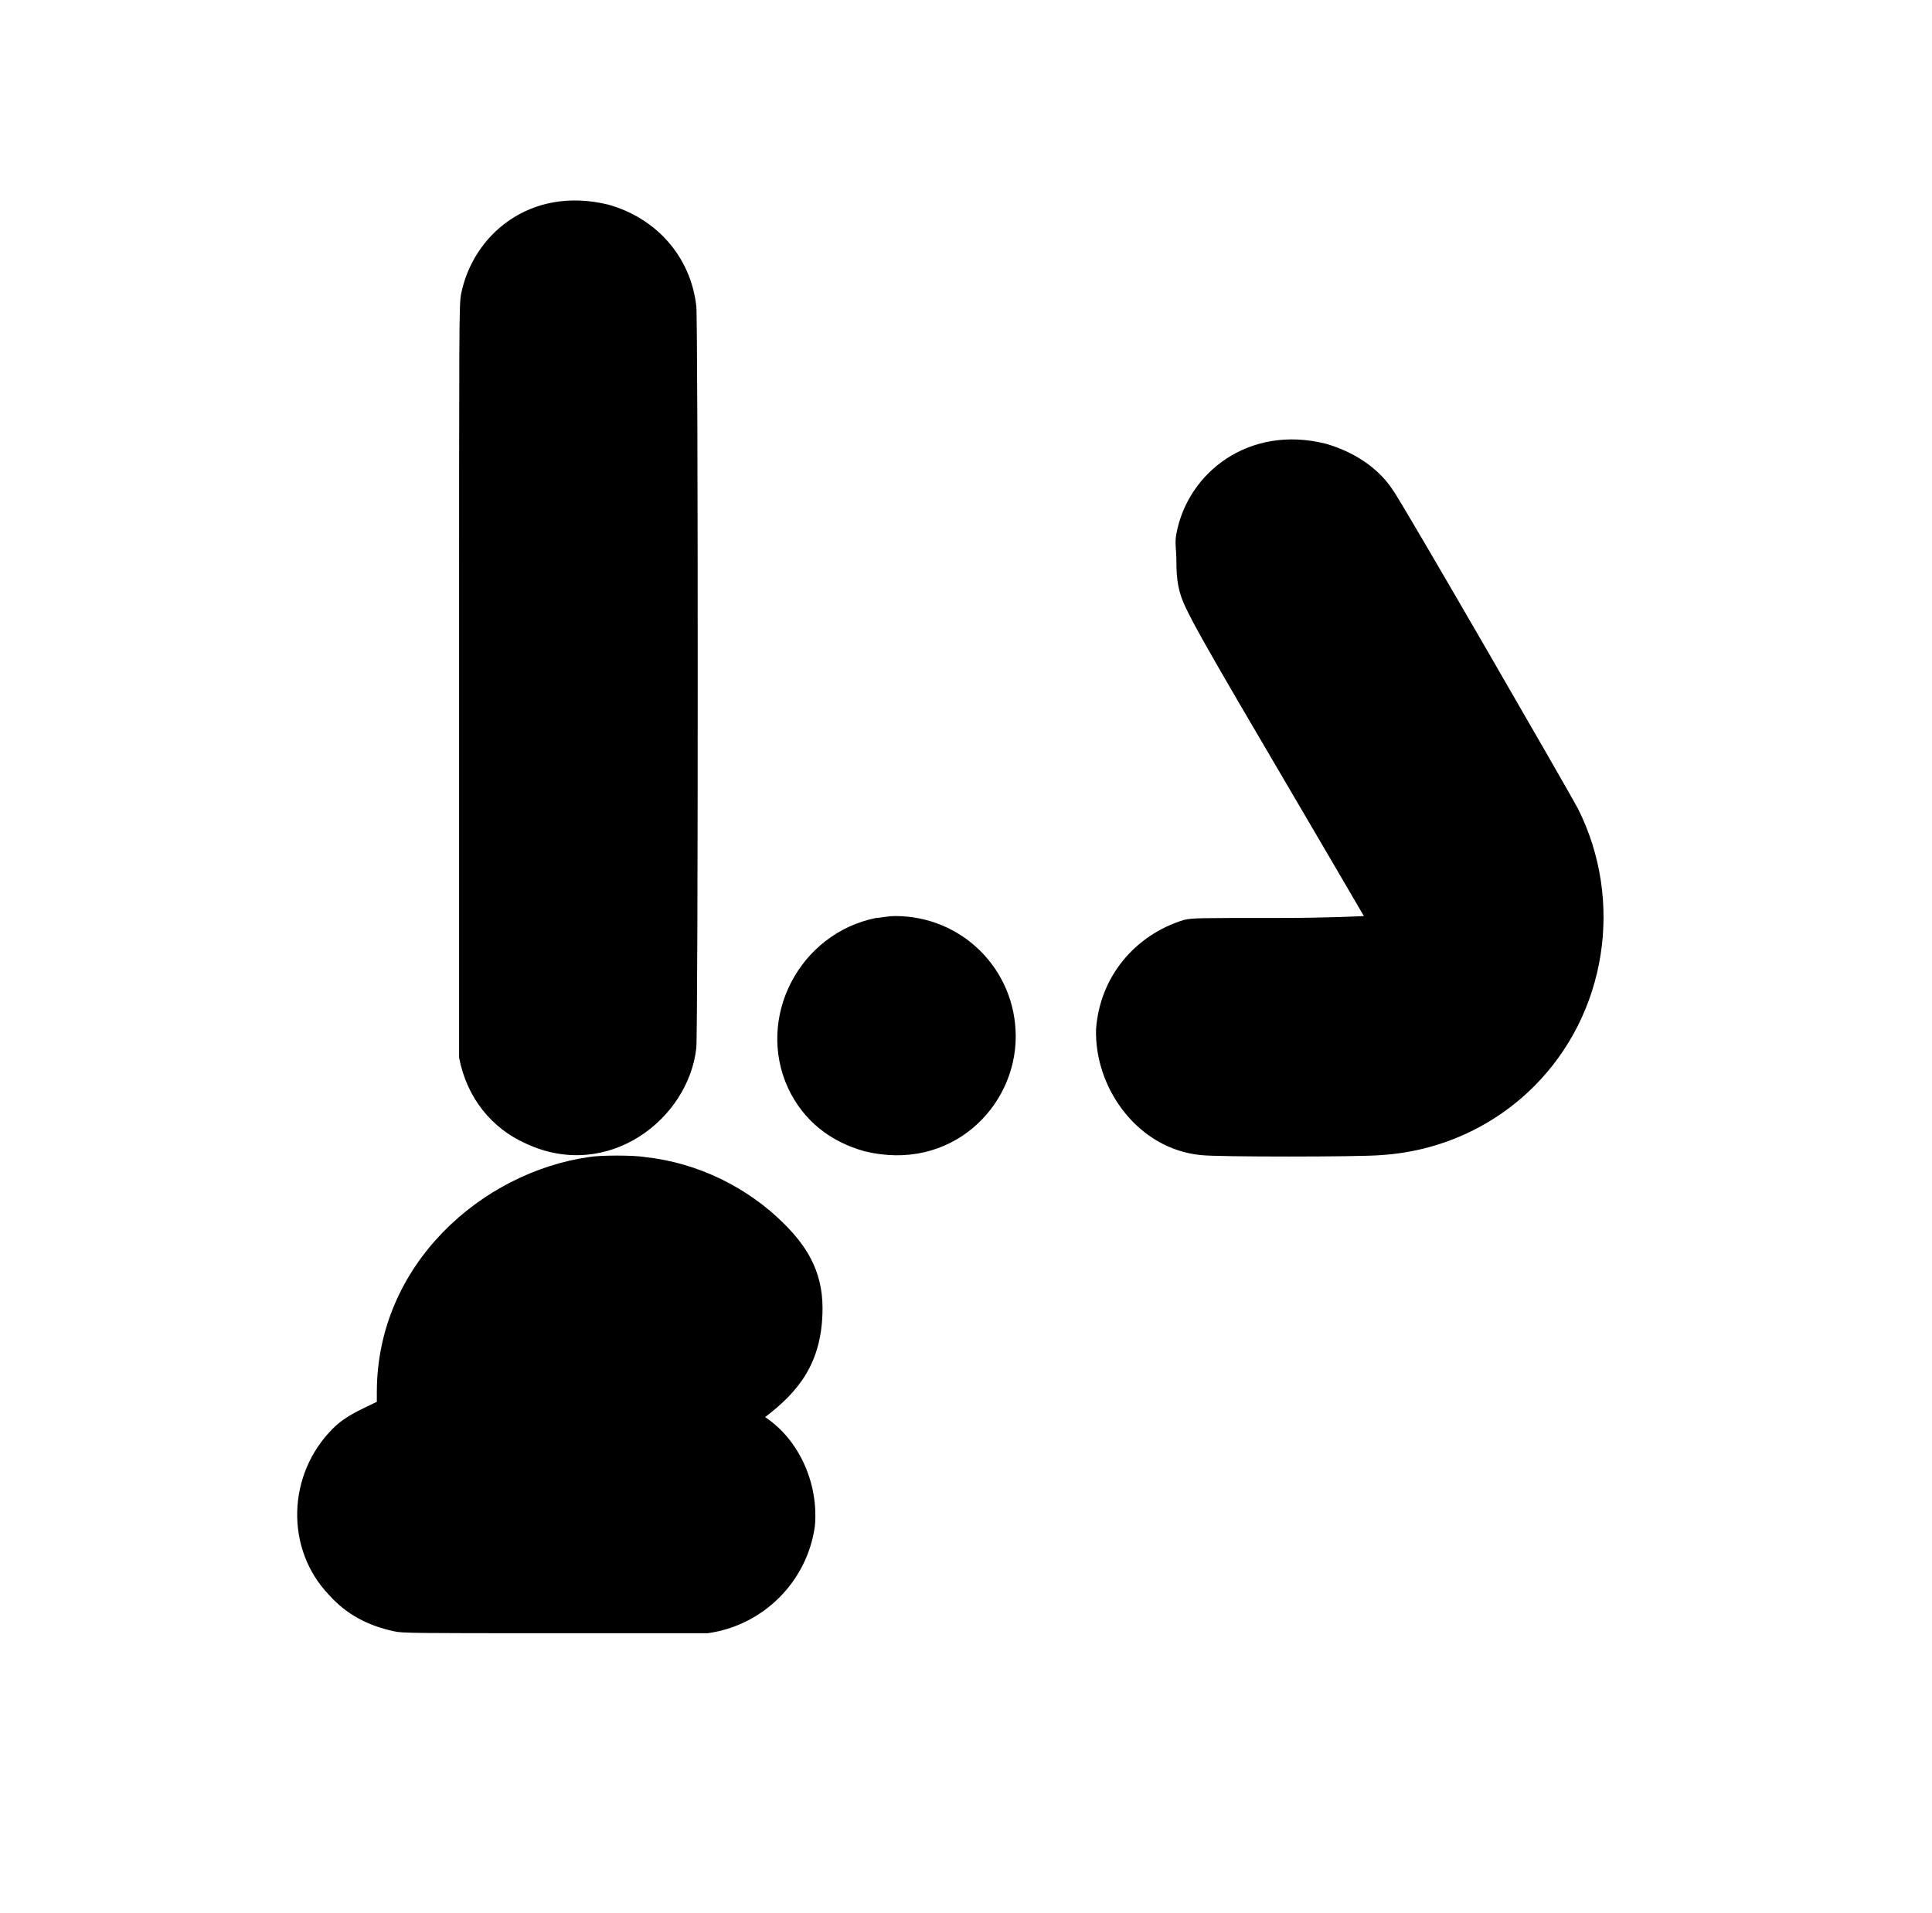
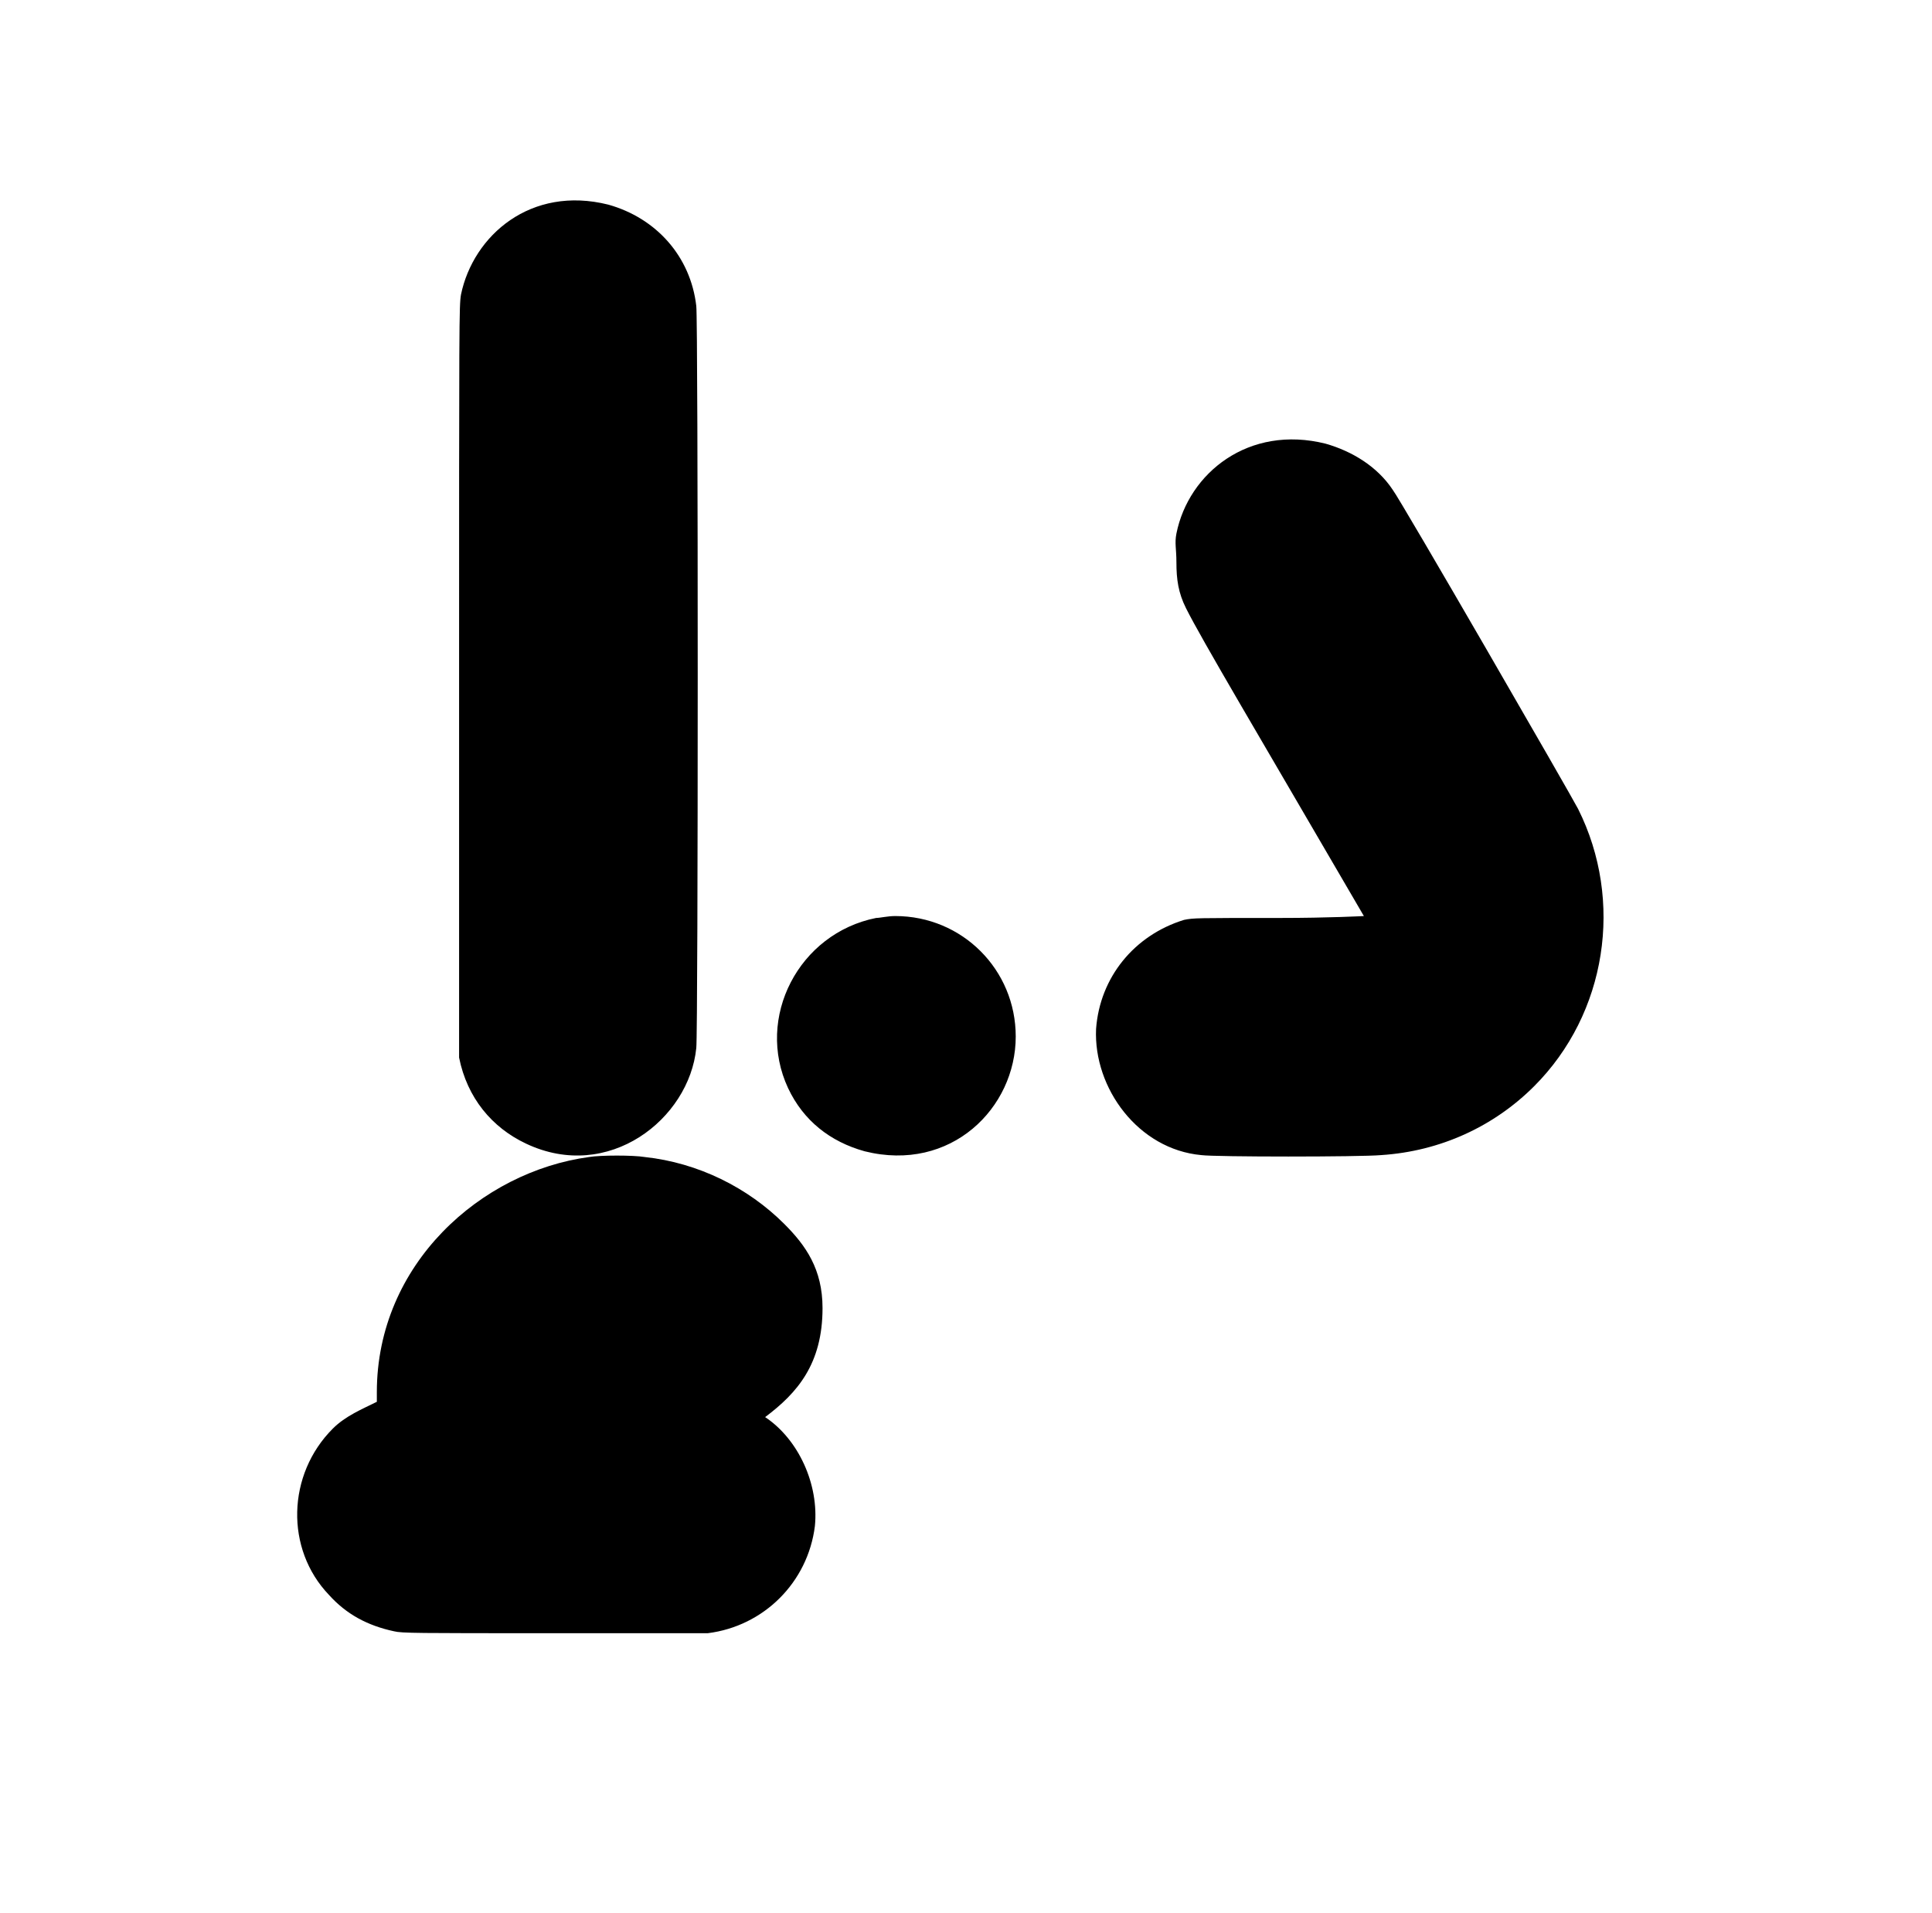
<svg xmlns="http://www.w3.org/2000/svg" version="1.1" viewBox="-10 0 1010 1000">
  <g transform="matrix(1 0 0 -1 0 800)">
-     <path fill="currentColor" d="M231 646c6 31 36 57 77 47c25 -7 43 -27 46 -53c1 -7 1 -380 0 -388c-4 -37 -46 -70 -89 -50c-18 8 -31 24 -35 45v197c0 190 0 196 1 202zM605 521c6 32 38 57 78 47c14 -4 27 -12 35 -24c4 -5 94 -161 97 -167c24 -48 15 -107 -23 -145c-21 -21 -49 -34 -80 -36 c-11 -1 -87 -1 -94 0c-33 3 -56 35 -55 66c2 27 20 49 46 57c5 1 6 1 50 1c26 0 44 1 44 1c-56 96 -85 144 -93 161c-4 8 -5 15 -5 24c0 7 -1 10 0 15zM448 320c2 0 6 1 10 1c35 0 63 -28 63 -63c0 -37 -34 -71 -79 -60c-18 5 -32 16 -40 33c-17 37 6 81 46 89zM298 195 c6 1 23 1 29 0c28 -3 54 -16 73 -35c11 -11 20 -24 20 -44c0 -29 -13 -44 -30 -57c18 -12 28 -35 26 -57c-4 -29 -27 -52 -56 -56h-83c-69 0 -77 0 -81 1c-14 3 -25 9 -34 19c-23 24 -22 63 2 87c7 7 15 10 23 14v5c0 67 55 115 111 123z" />
+     <path fill="currentColor" d="M231 646c6.438 30.9 36.492 57.127 77 47c25 -7 43 -27 46 -53c1 -7 1 -380 0 -388c-3.717 -37.174 -45.921 -70.406 -89 -50c-17.854 8.402 -30.797 23.985 -35 45v197c0 190 0 196 1 202zM605 521c6.326 31.632 37.773 57.057 78 47 c14 -4 27 -12 35 -24c4 -5 94 -161 97 -167c24 -48 15 -107 -23 -145c-21 -21 -49 -34 -80 -36c-11 -1 -87 -1 -94 0c-32.9 2.991 -56.409 35.001 -55 66c2 27 20 49 46 57c5 1 6 1 50 1c26 0 44 1 44 1c-56.135 96.405 -84.715 144.43 -93 161c-4 8 -5 15 -5 24 c0 7 -1 10 0 15zM448 320c2 0 6 1 10 1c35 0 63 -28 63 -63c0 -37.286 -33.809 -71.298 -79 -60c-18 5 -32 16 -40 33c-17.24 36.942 5.594 80.919 46 89zM298 195c-56.451 -7.629 -111 -55.947 -111 -123v-5c-7.662 -3.831 -16.357 -7.357 -23 -14 c-24 -24 -25 -63 -2 -87c9 -10 20 -16 34 -19c4 -1 12 -1 81 -1h83c29.301 3.663 52.326 26.611 56 56c2.173 21.733 -8.474 45.316 -26 57c16.783 12.588 30 27.761 30 57c0 20.404 -8.81 32.81 -20 44c-19 19 -45 32 -73 35c-6 1 -23 1 -29 0z" />
  </g>
</svg>
